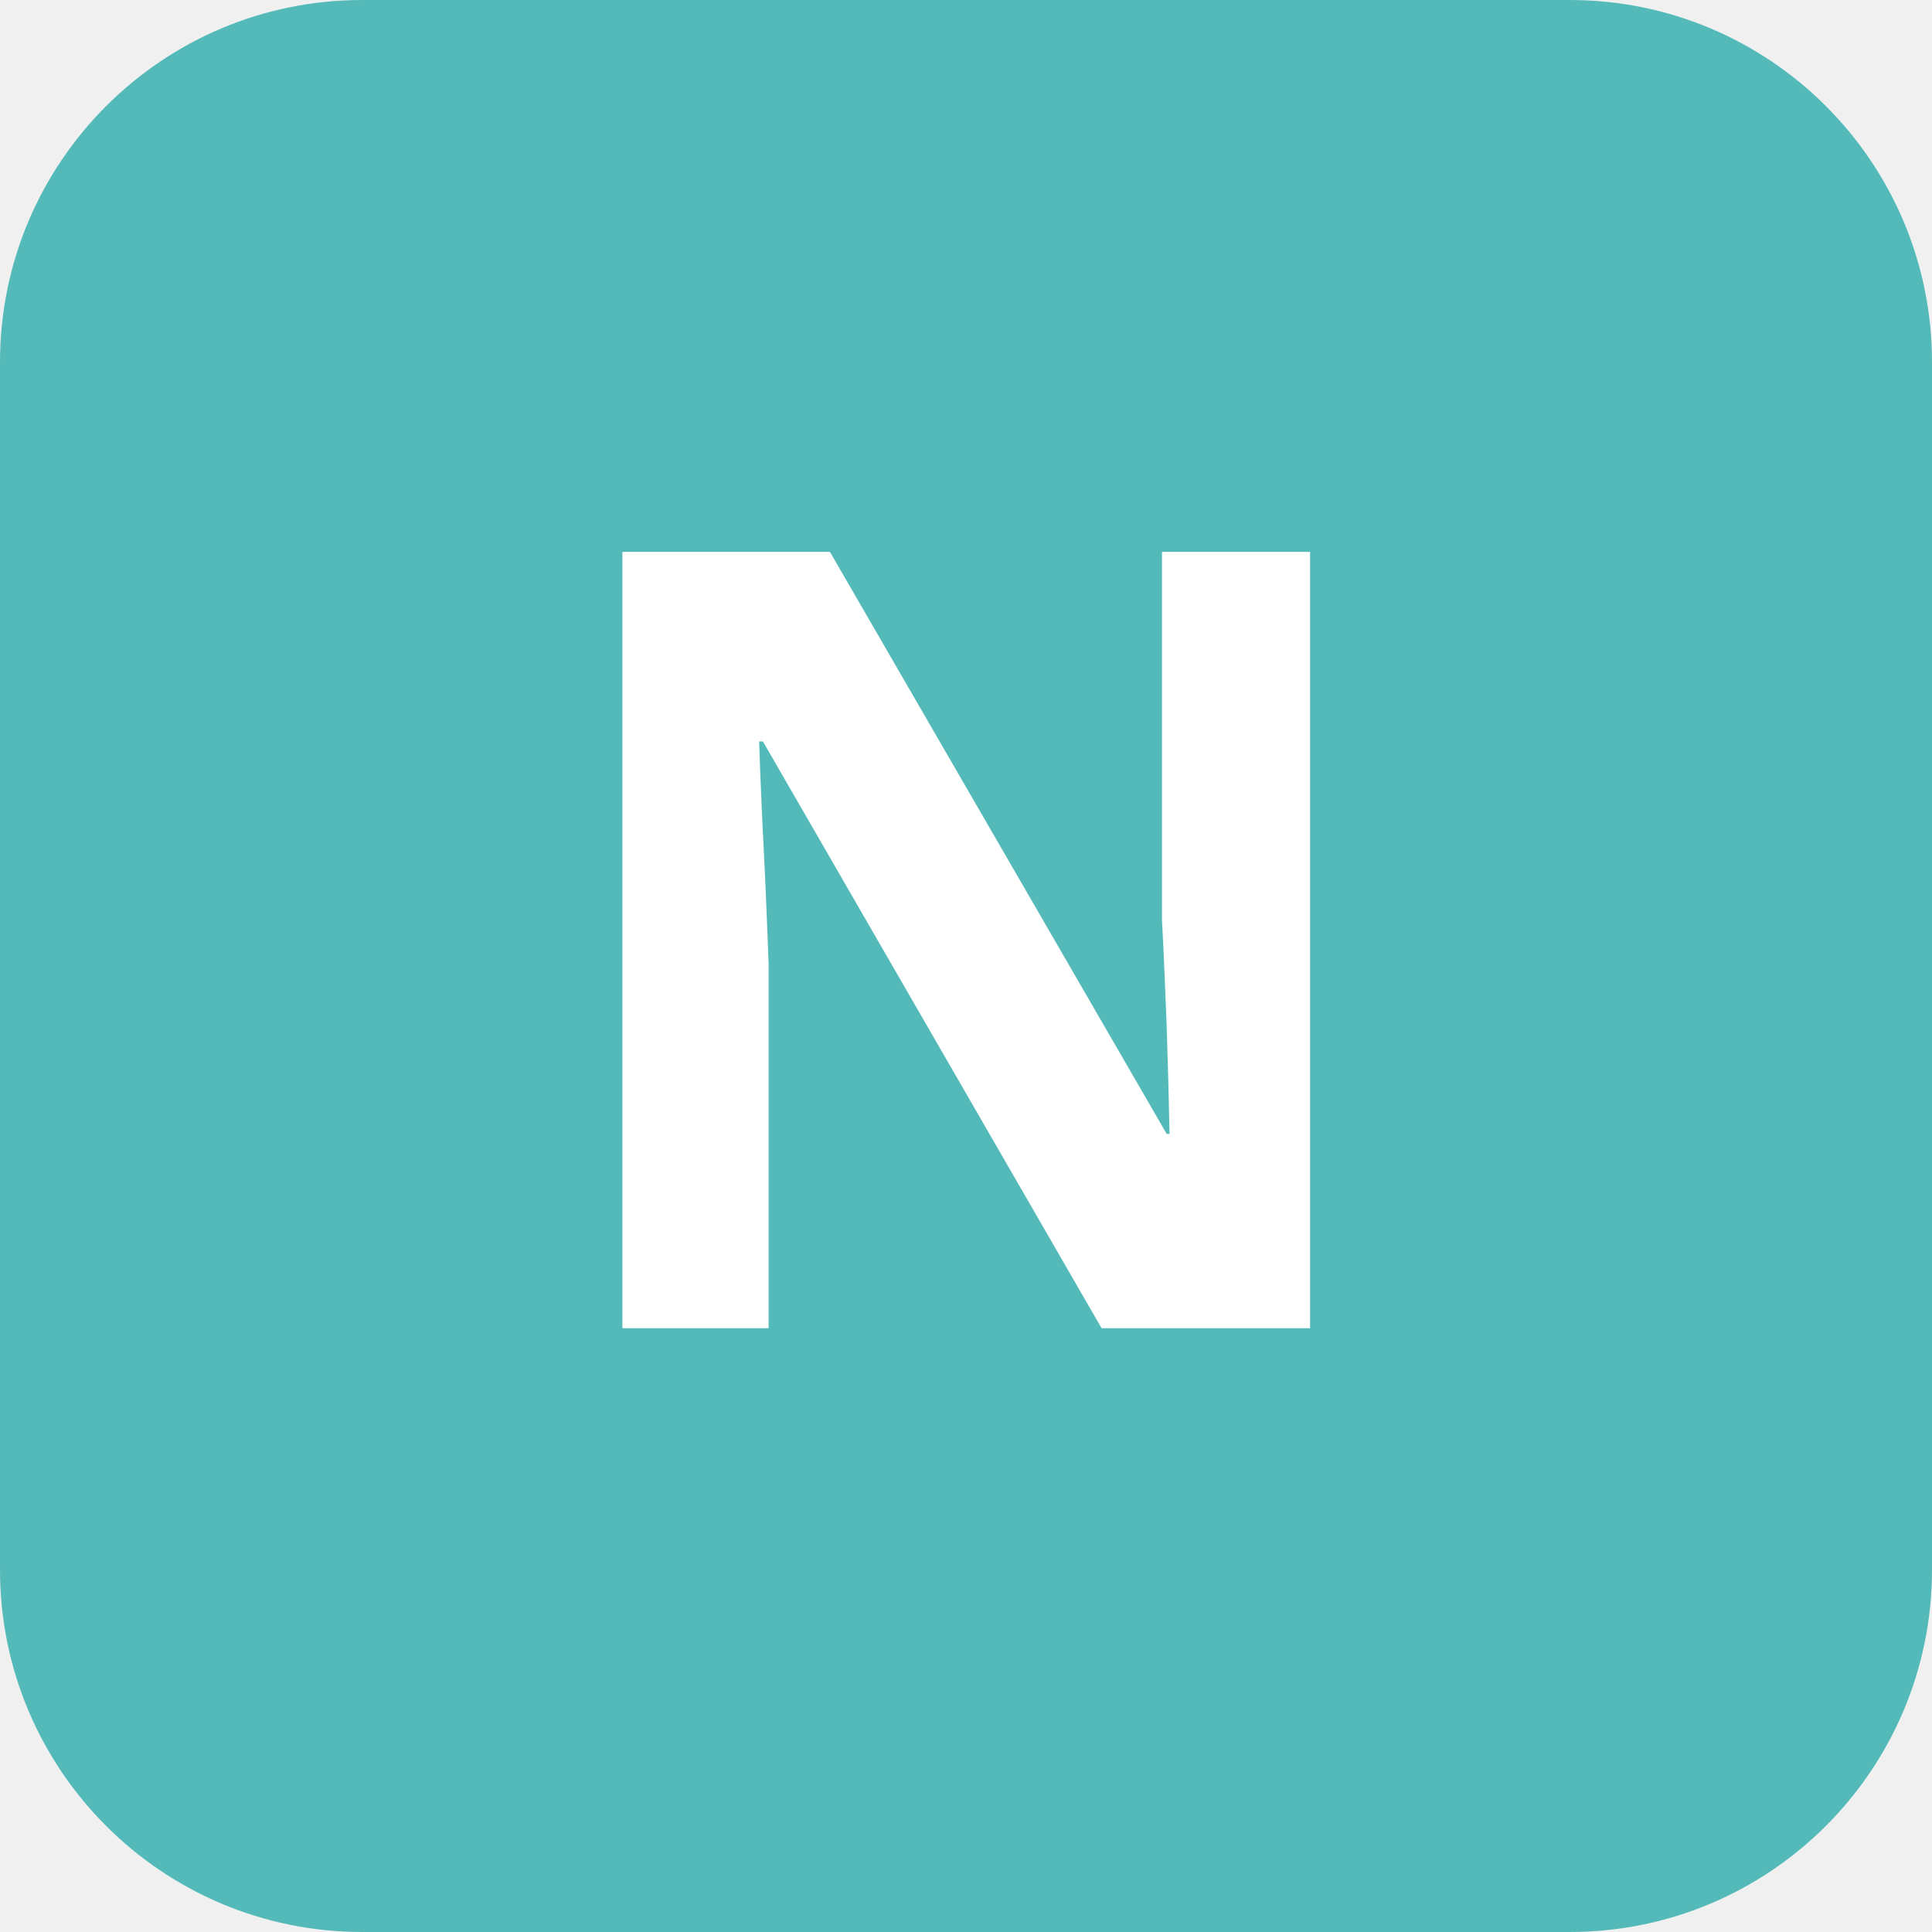
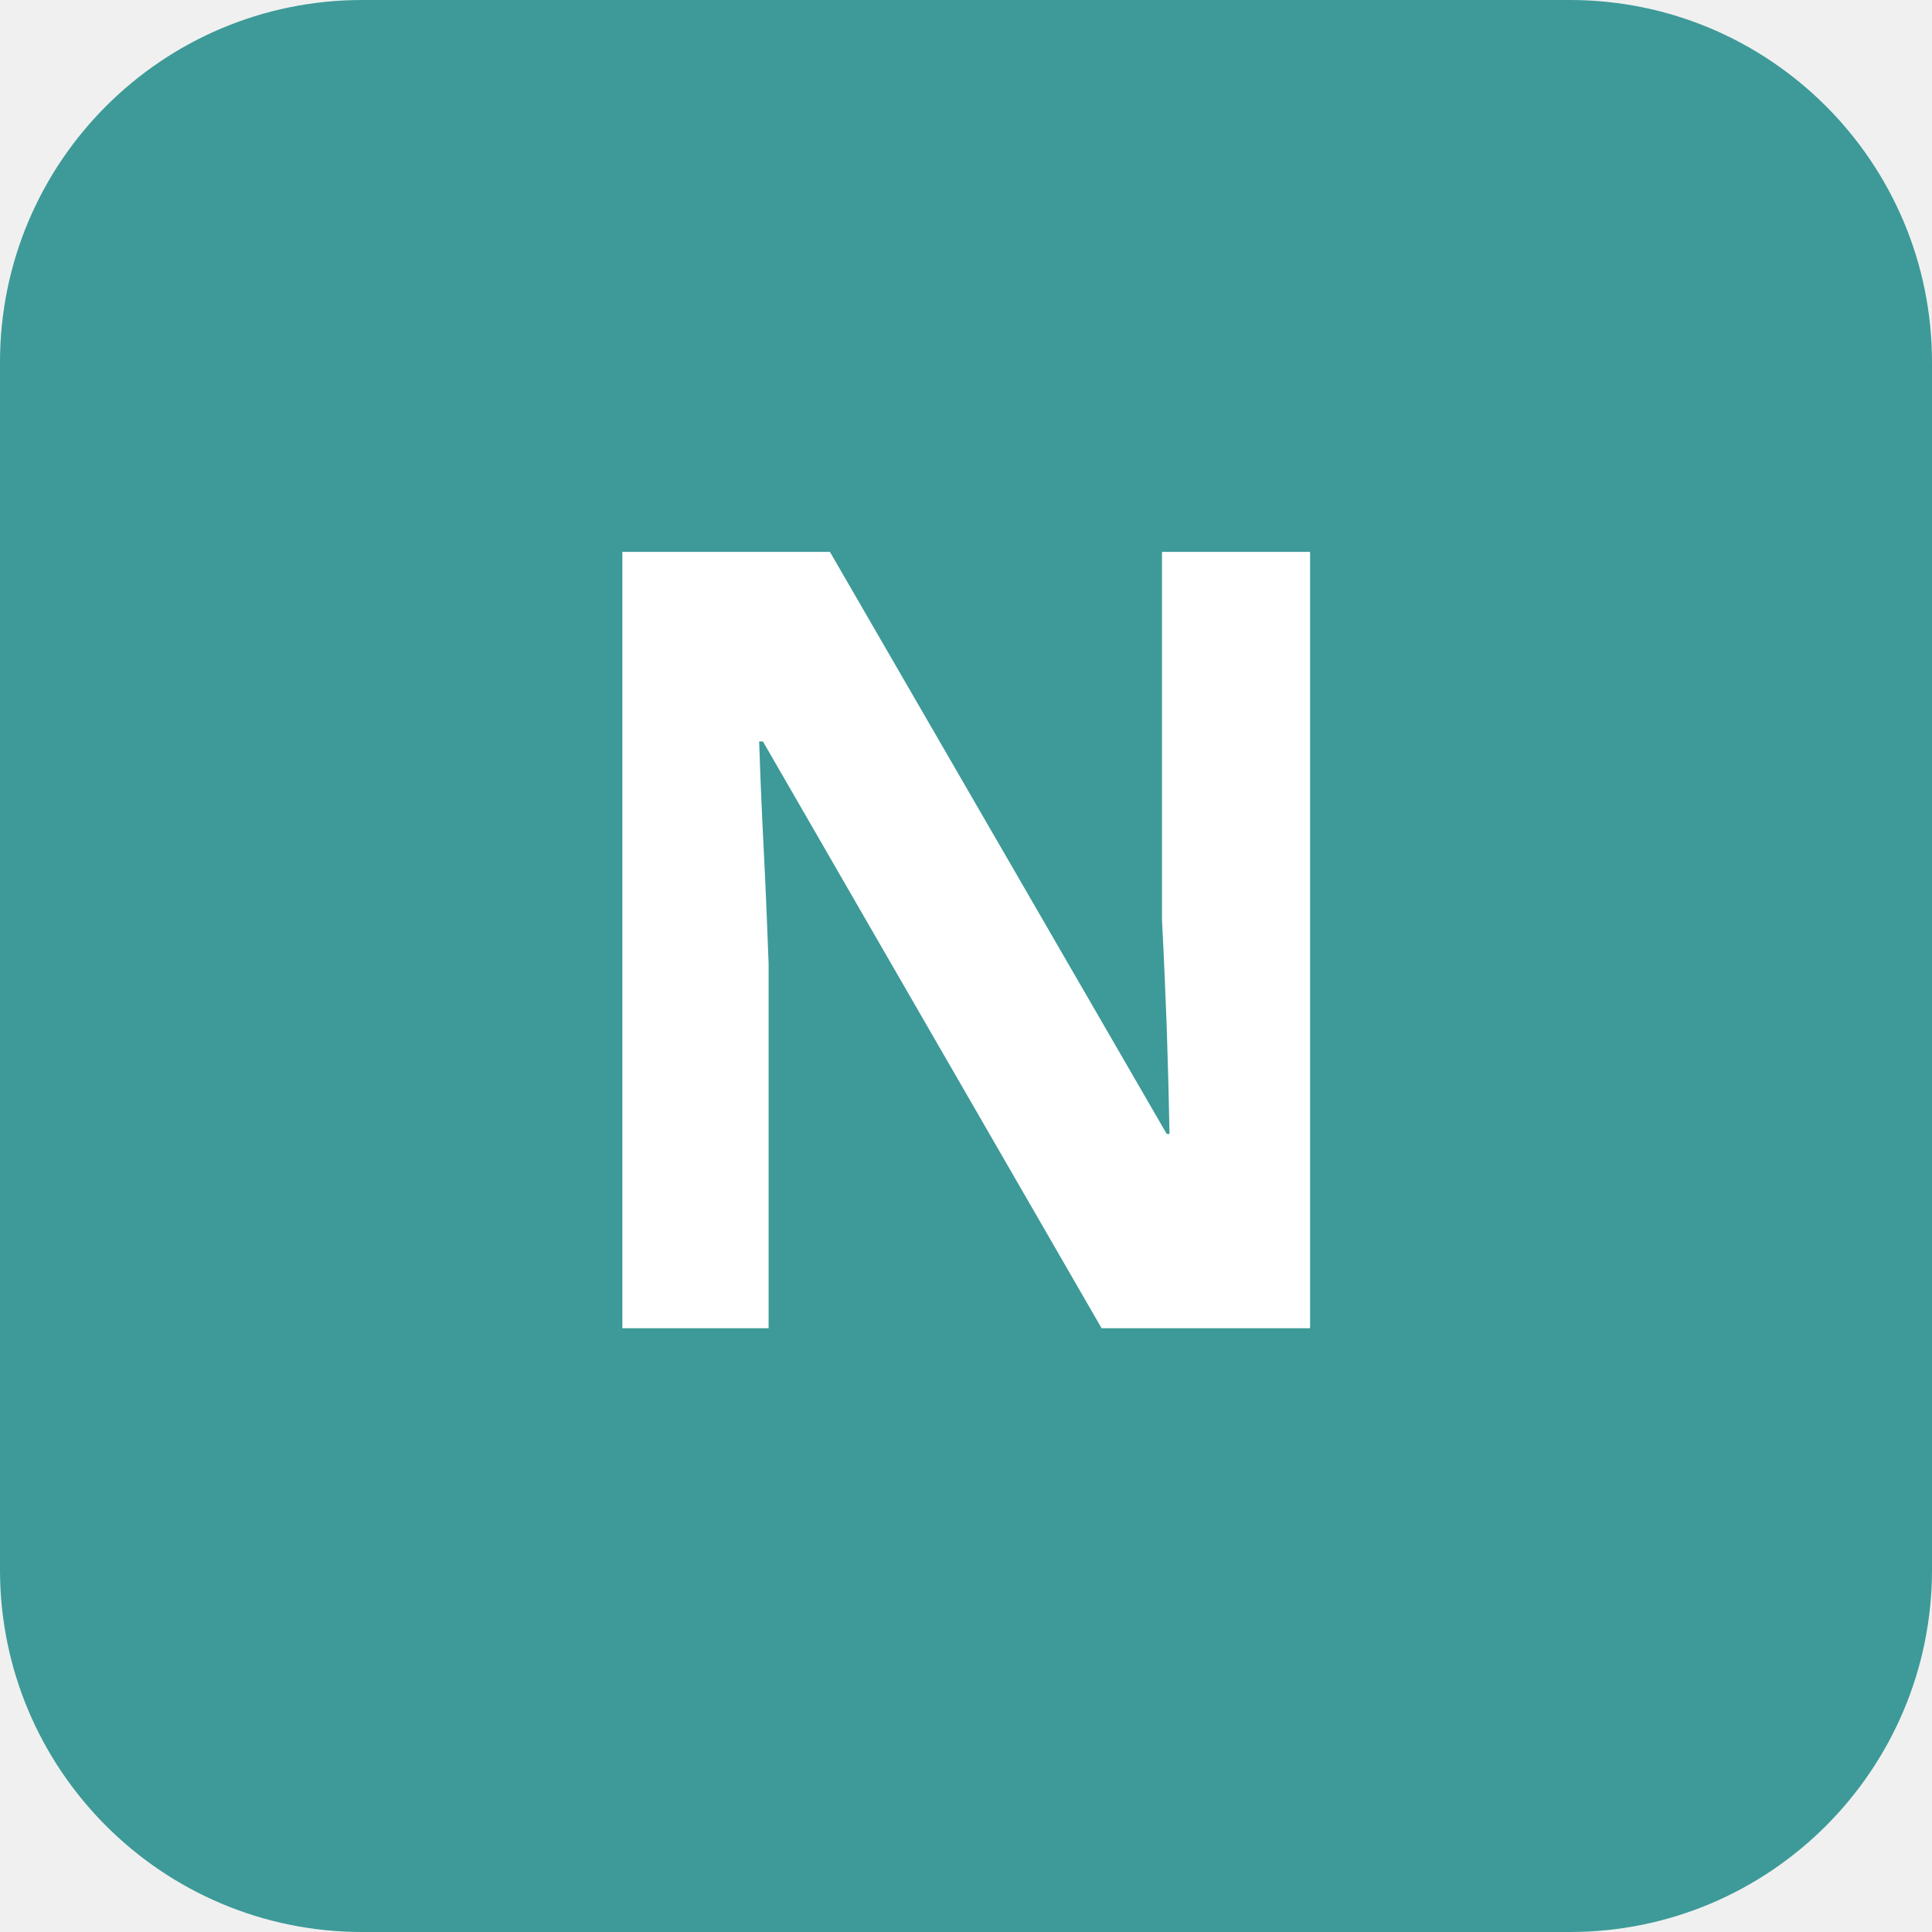
<svg xmlns="http://www.w3.org/2000/svg" viewBox="0 0 32 32">
-   <rect width="32" height="32" rx="6" fill="#54bab9" />
+   <rect width="32" height="32" rx="6" fill="#3d9a98" />
  <text x="16" y="22" text-anchor="middle" fill="white" font-family="sans-serif" font-size="18" font-weight="bold">N</text>
</svg>
